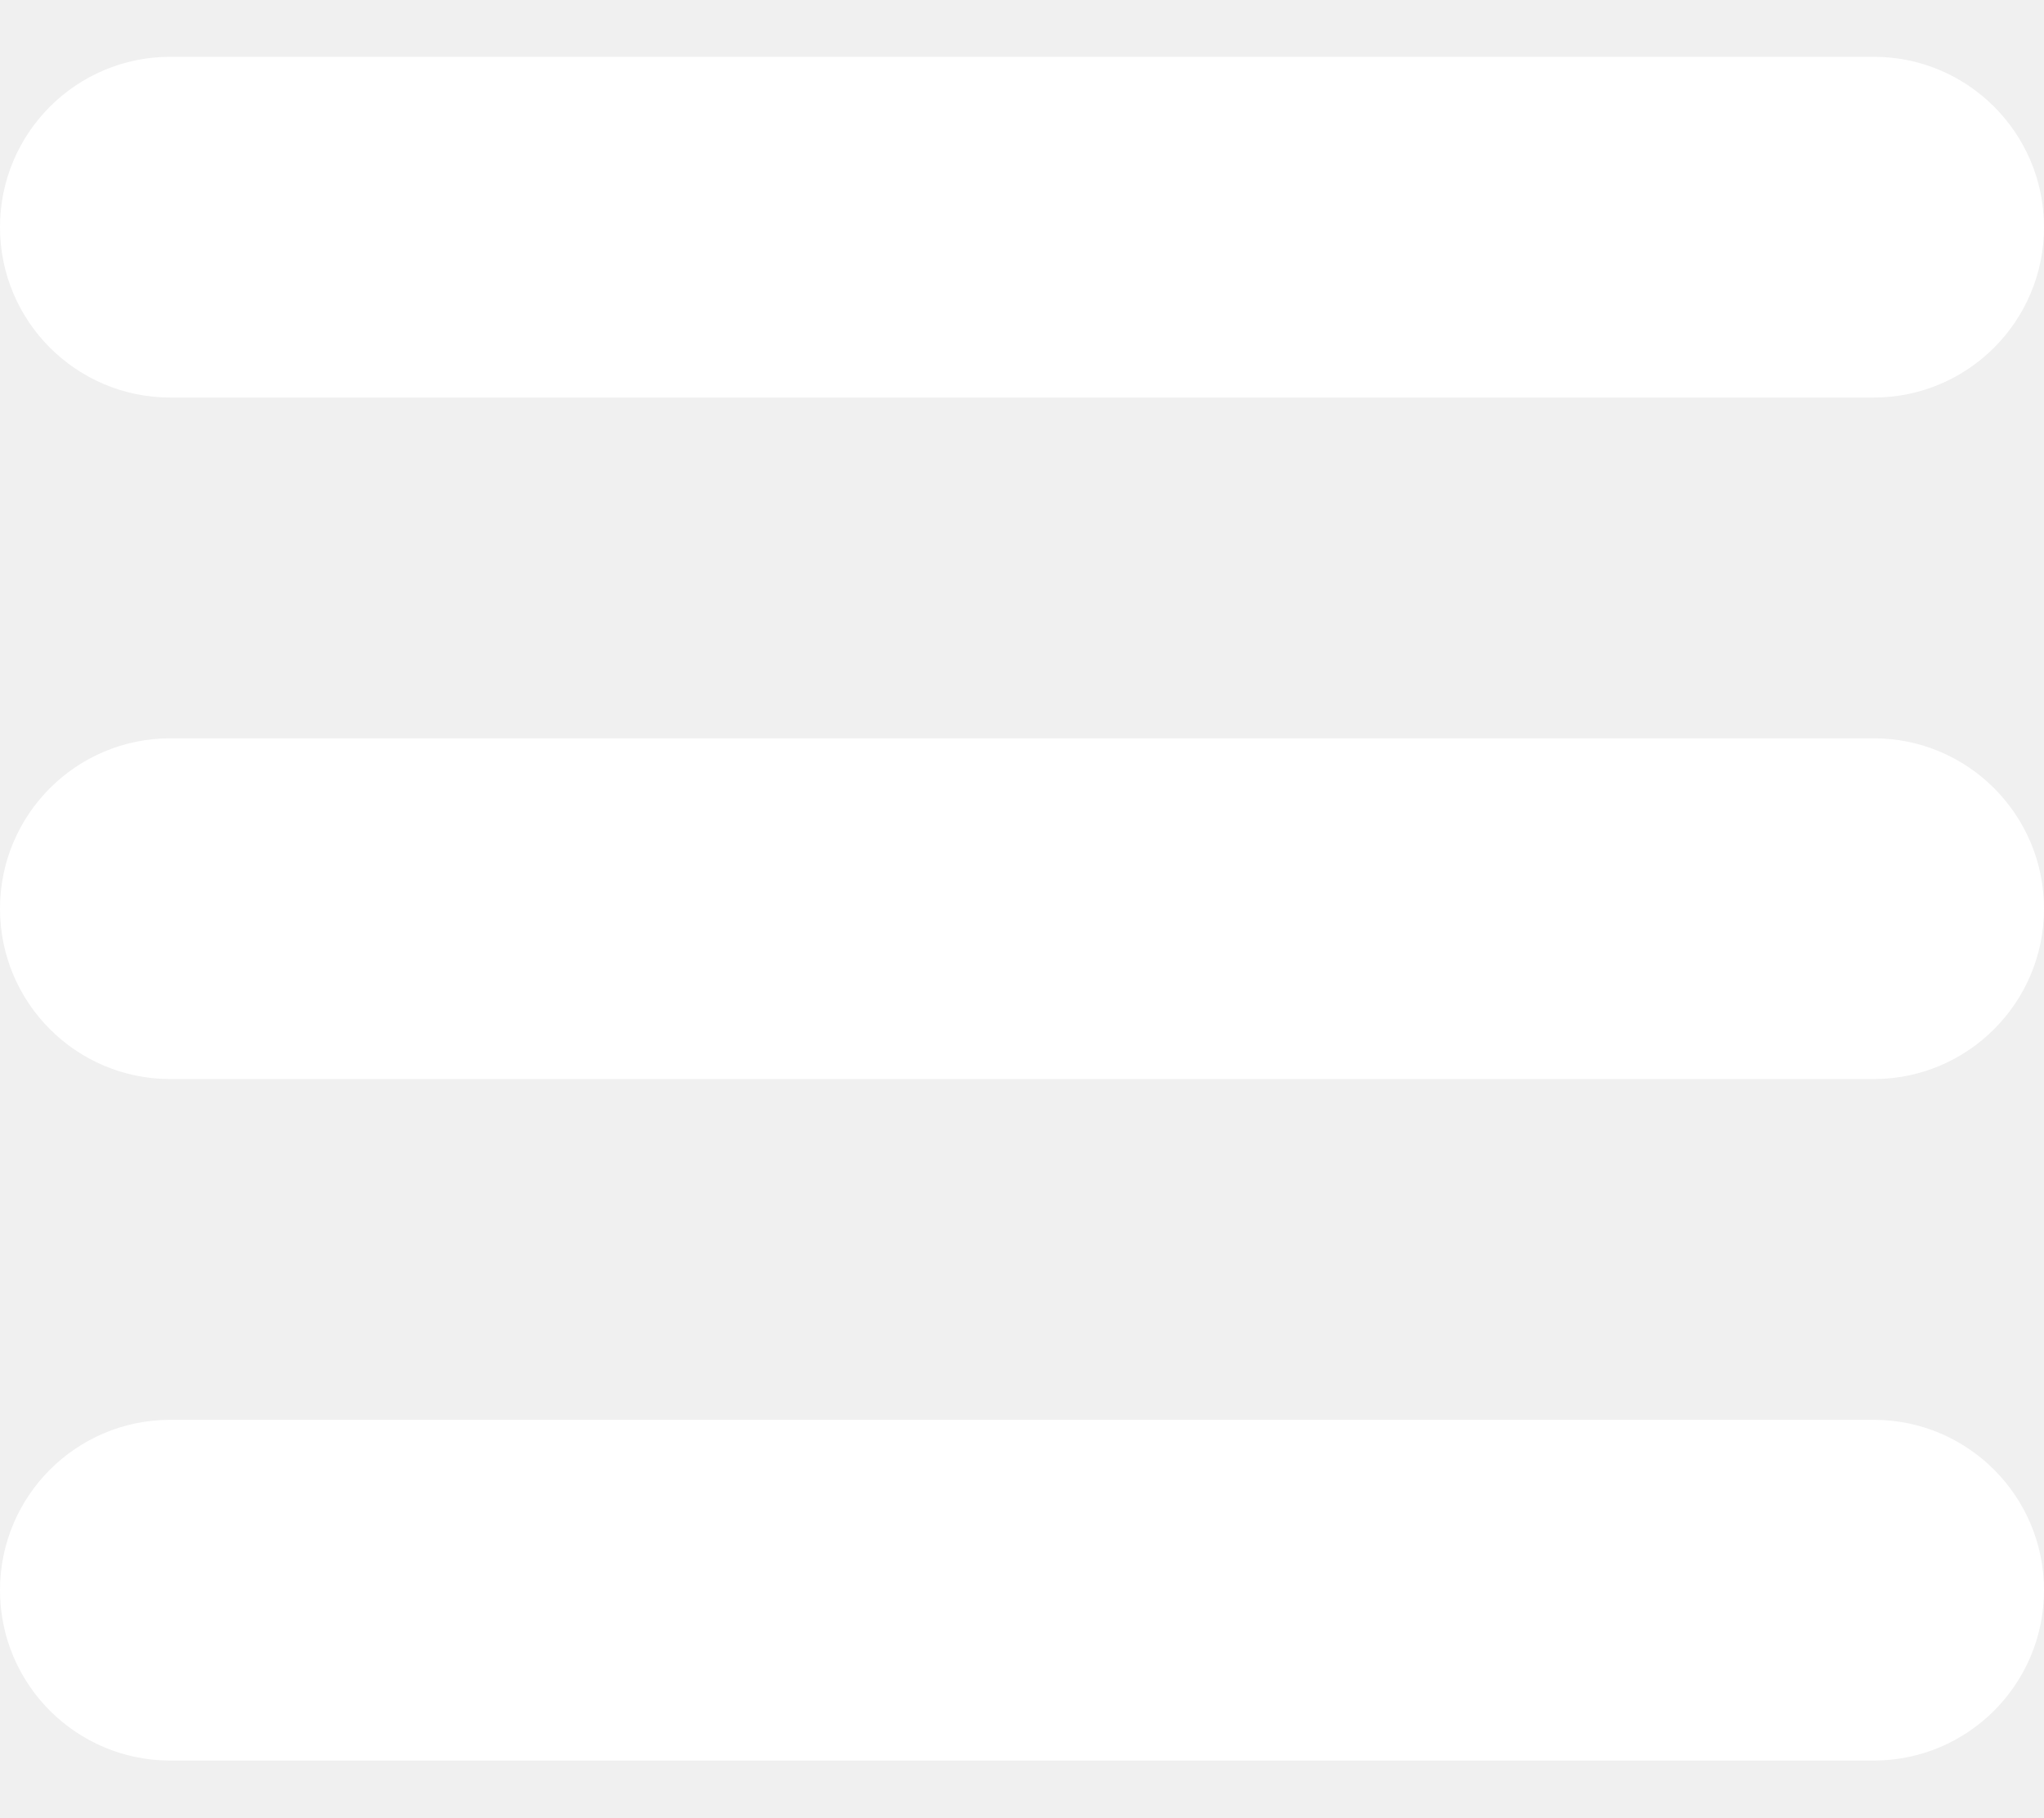
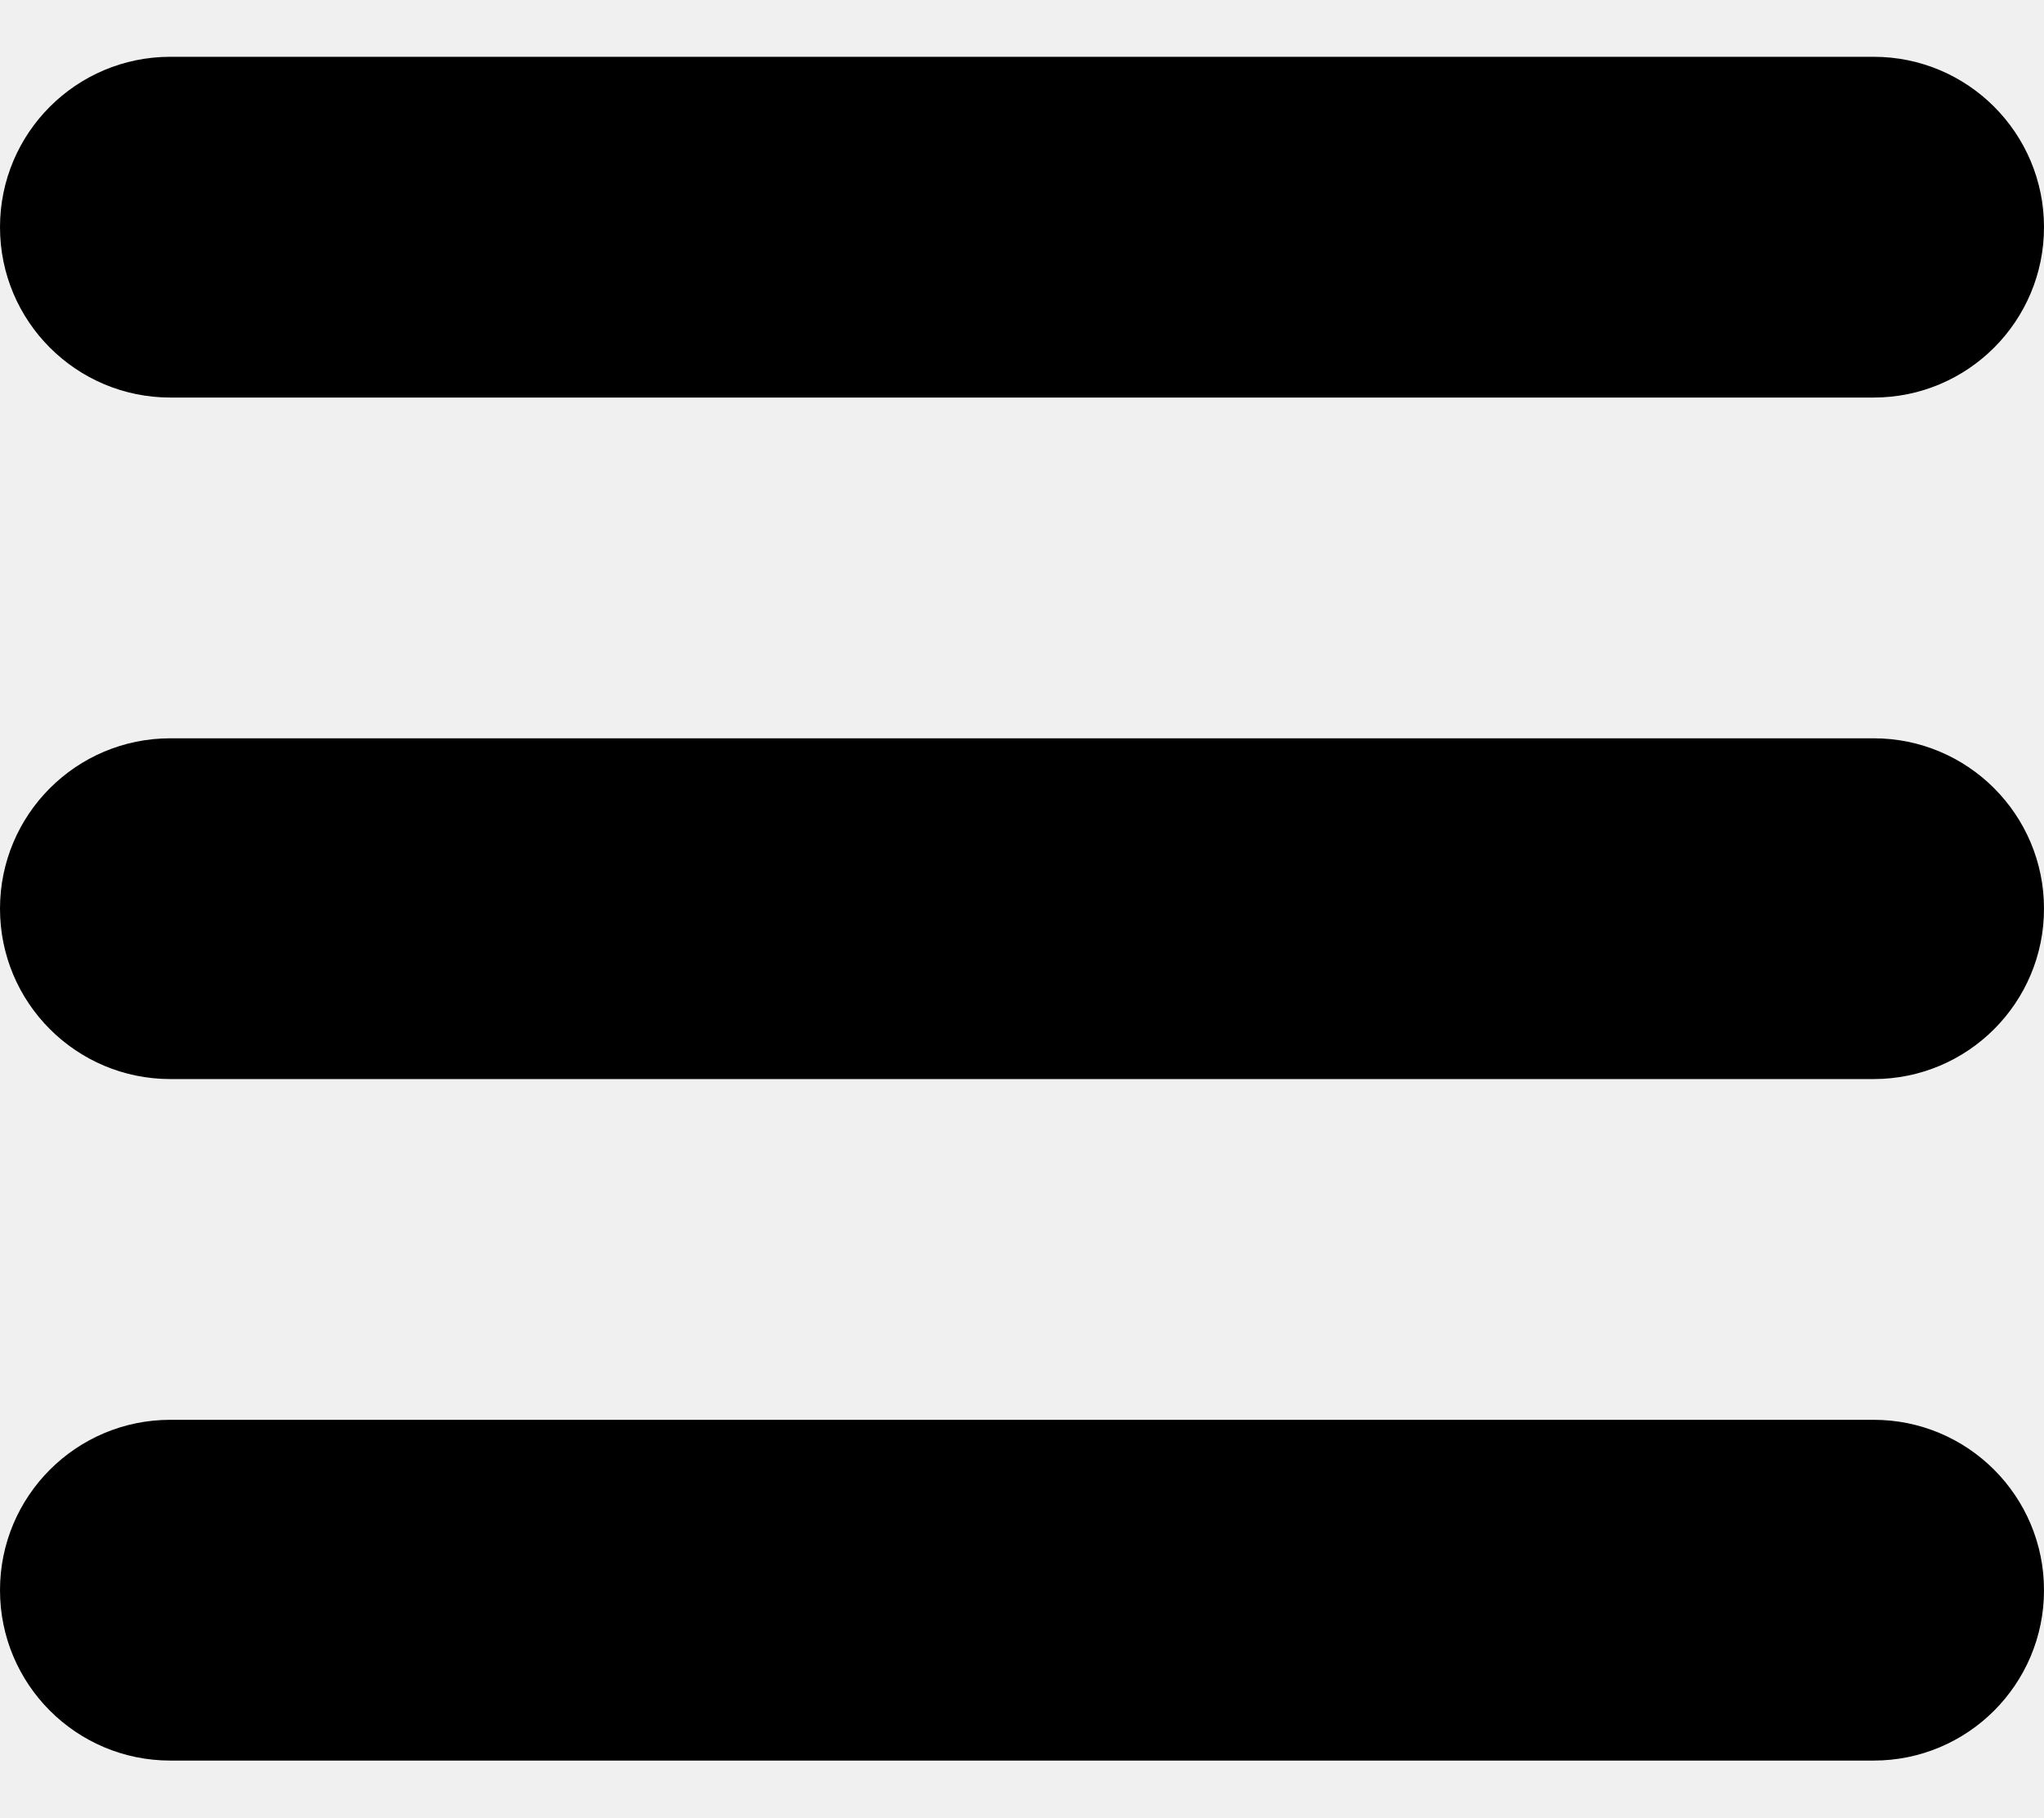
<svg xmlns="http://www.w3.org/2000/svg" width="18" height="16" viewBox="0 0 18 16" fill="none">
-   <rect y="0.5" width="18" height="3" rx="1.5" fill="white" />
-   <rect y="6.5" width="18" height="3" rx="1.5" fill="white" />
-   <rect y="12.5" width="18" height="3" rx="1.5" fill="white" />
+   <rect y="0.5" width="18" height="3" rx="1.5" fill="black" />
+   <rect y="6.5" width="18" height="3" rx="1.5" fill="black" />
+   <rect y="12.5" width="18" height="3" rx="1.5" fill="black" />
</svg>
